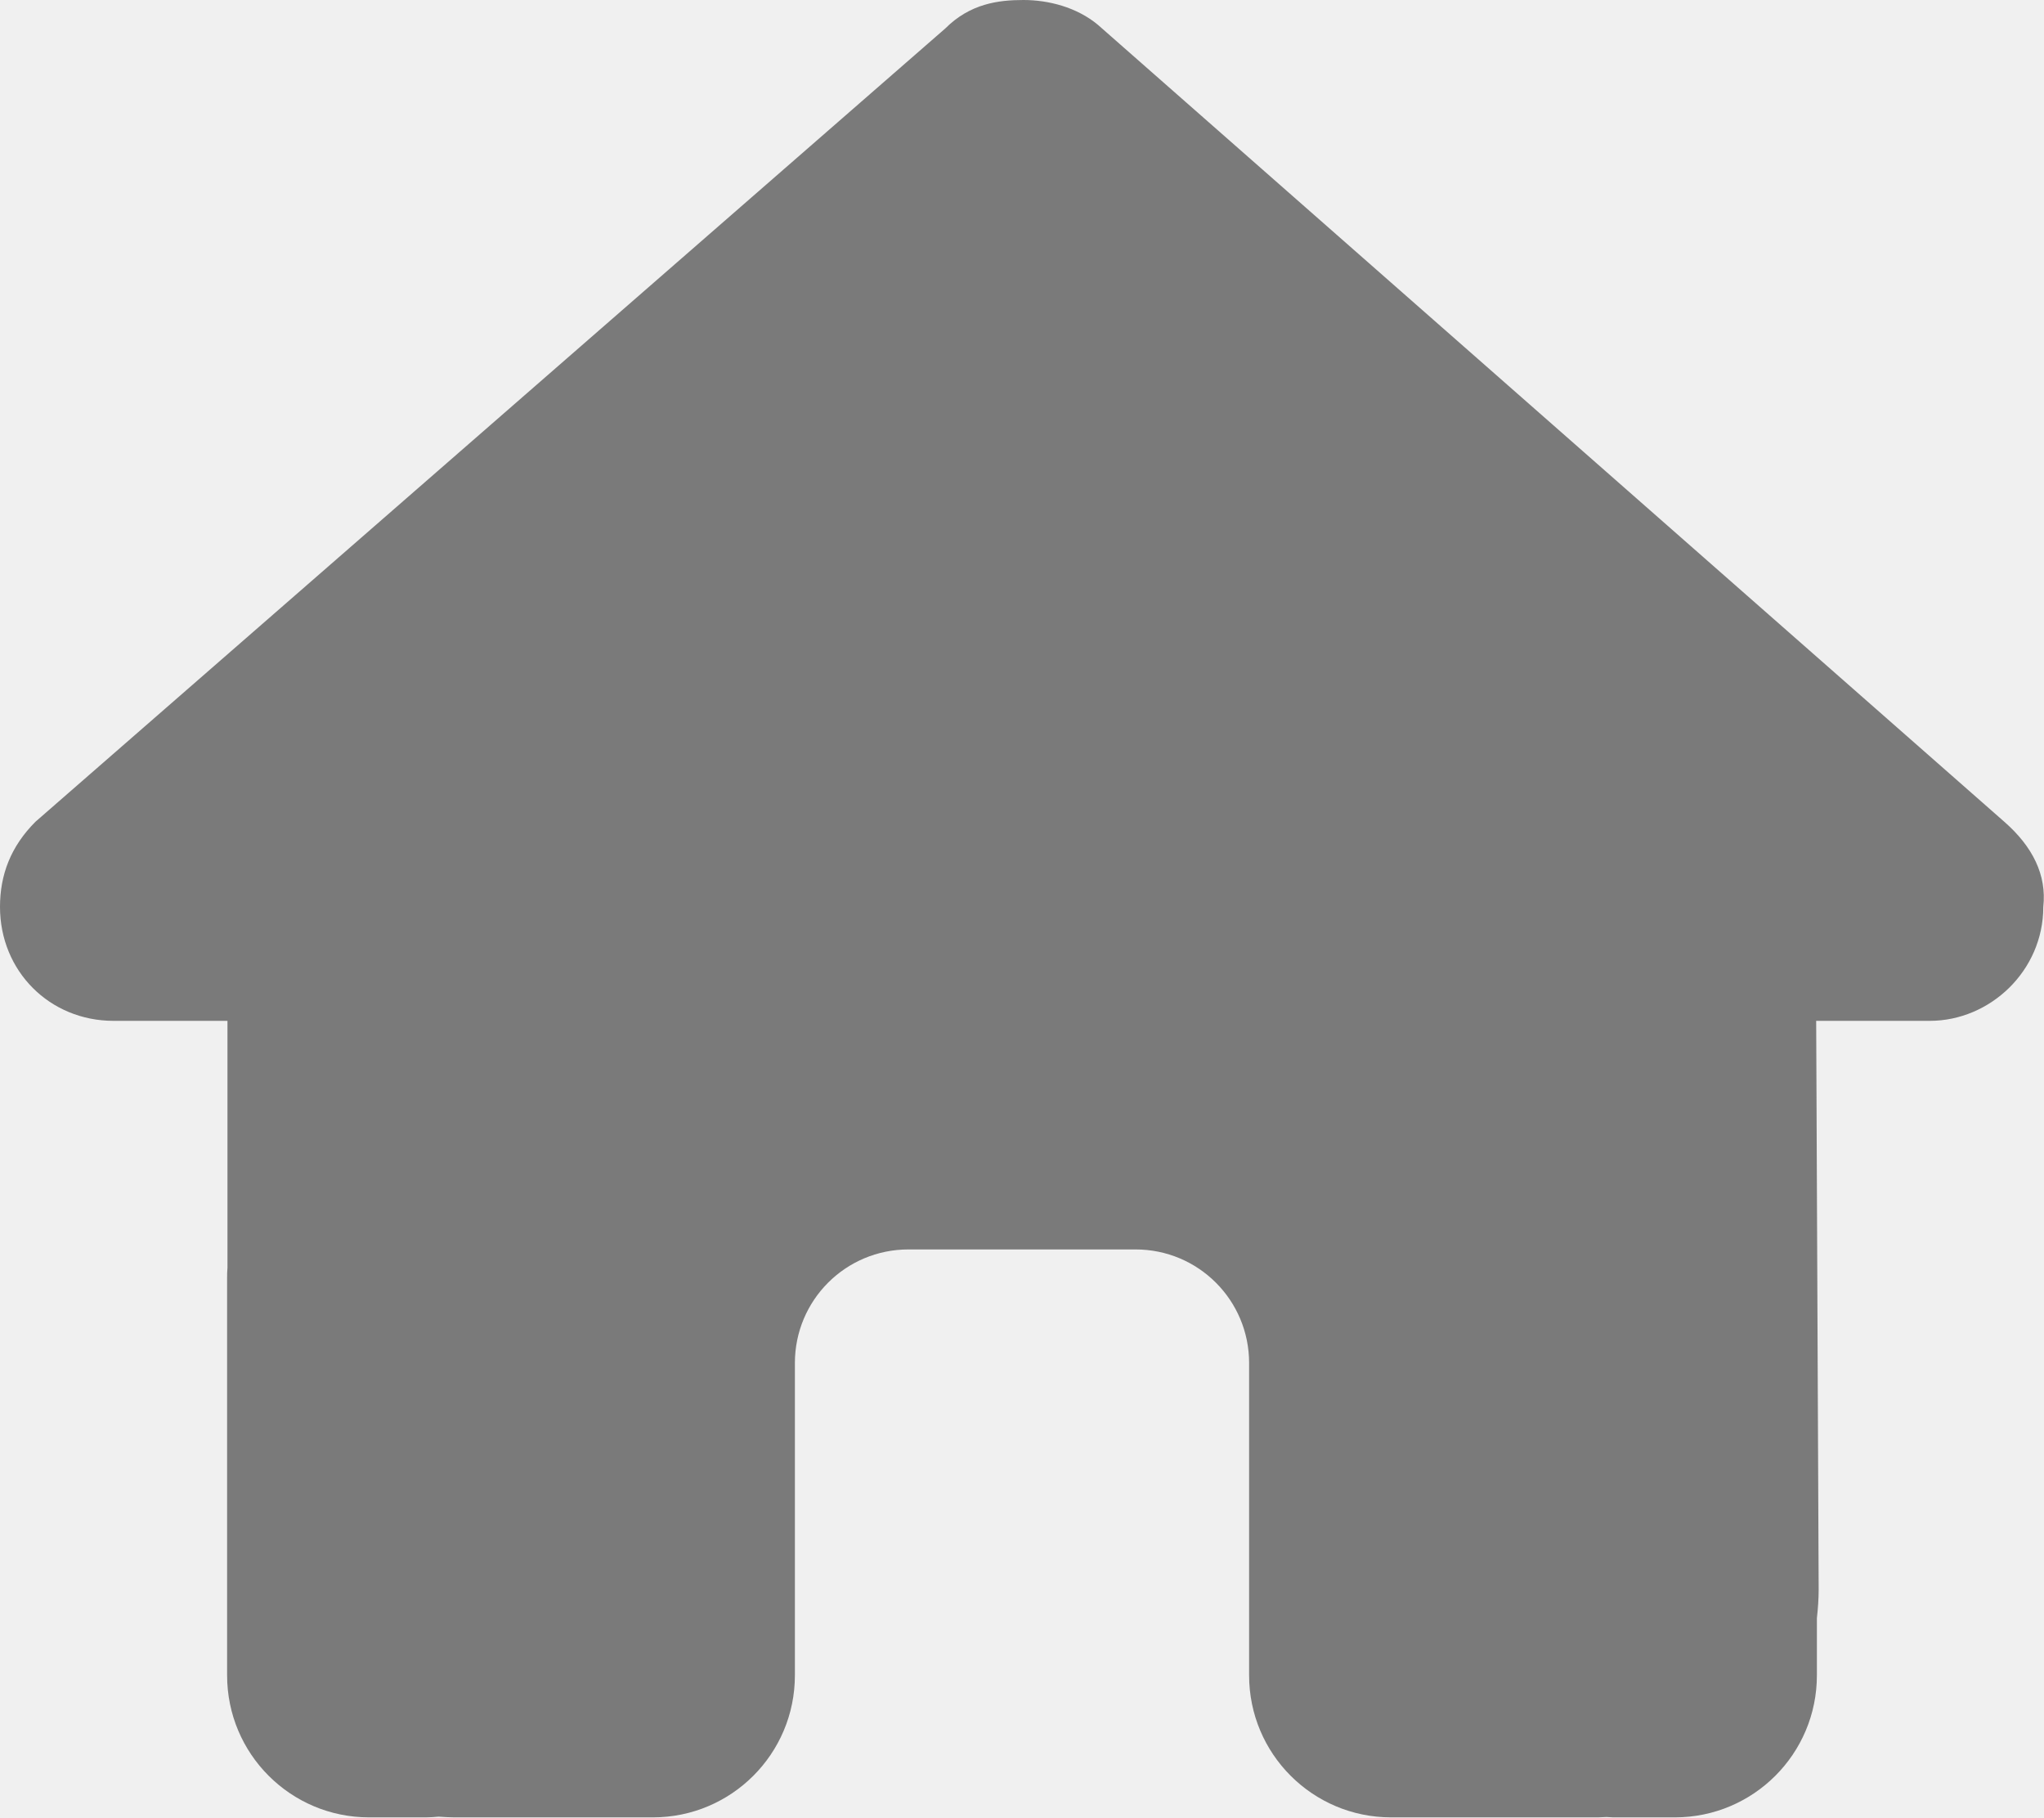
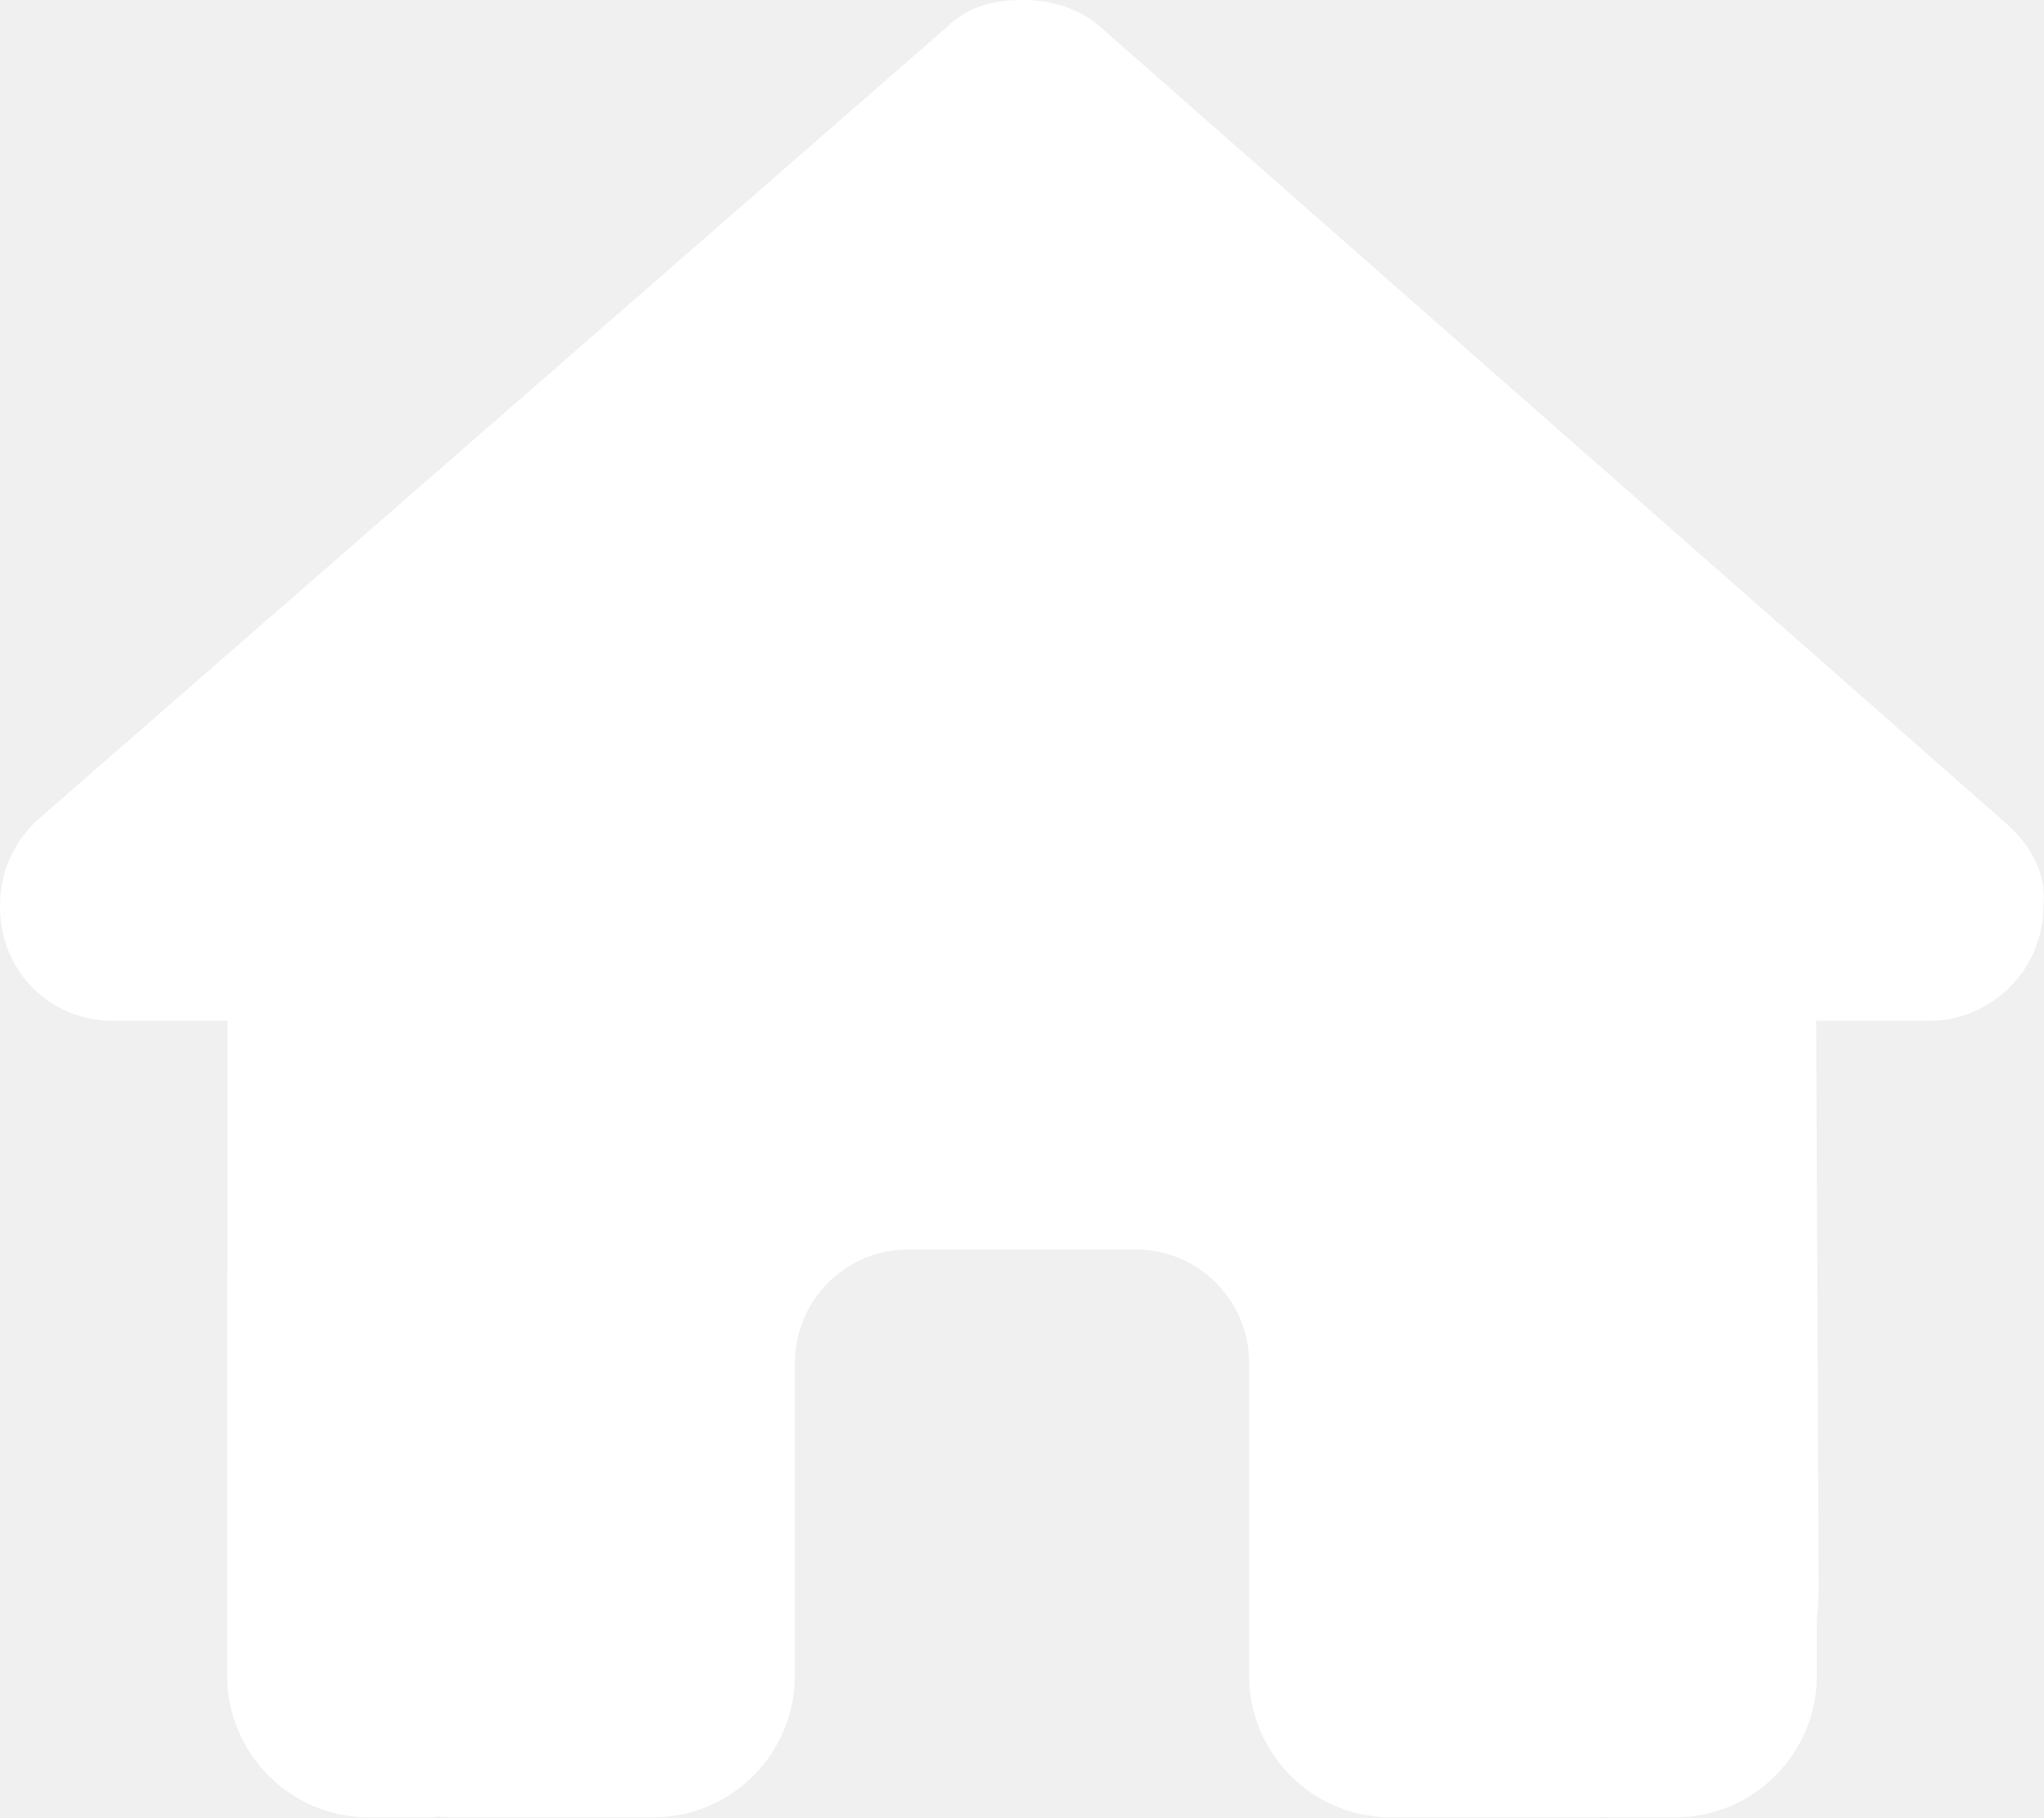
- <svg xmlns="http://www.w3.org/2000/svg" viewBox="0 0 576 512" fill="#7a7a7aff">
+ <svg xmlns="http://www.w3.org/2000/svg" viewBox="0 0 576 512" fill="#fff">
  <path d="M575.8 255.5c0 18-15 32.1-32 32.1h-32l.7 160.2c0 2.7-.2 5.4-.5 8.1V472c0 22.1-17.9 40-40 40H456c-1.1 0-2.2 0-3.3-.1c-1.4 .1-2.8 .1-4.2 .1H416 392c-22.1 0-40-17.9-40-40V448 384c0-17.7-14.3-32-32-32H256c-17.7 0-32 14.3-32 32v64 24c0 22.1-17.9 40-40 40H160 128.1c-1.5 0-3-.1-4.5-.2c-1.2 .1-2.4 .2-3.6 .2H104c-22.1 0-40-17.9-40-40V360c0-.9 0-1.9 .1-2.8V287.6H32c-18 0-32-14-32-32.1c0-9 3-17 10-24L266.4 8c7-7 15-8 22-8s15 2 21 7L564.8 231.5c8 7 12 15 11 24z" />
</svg>
